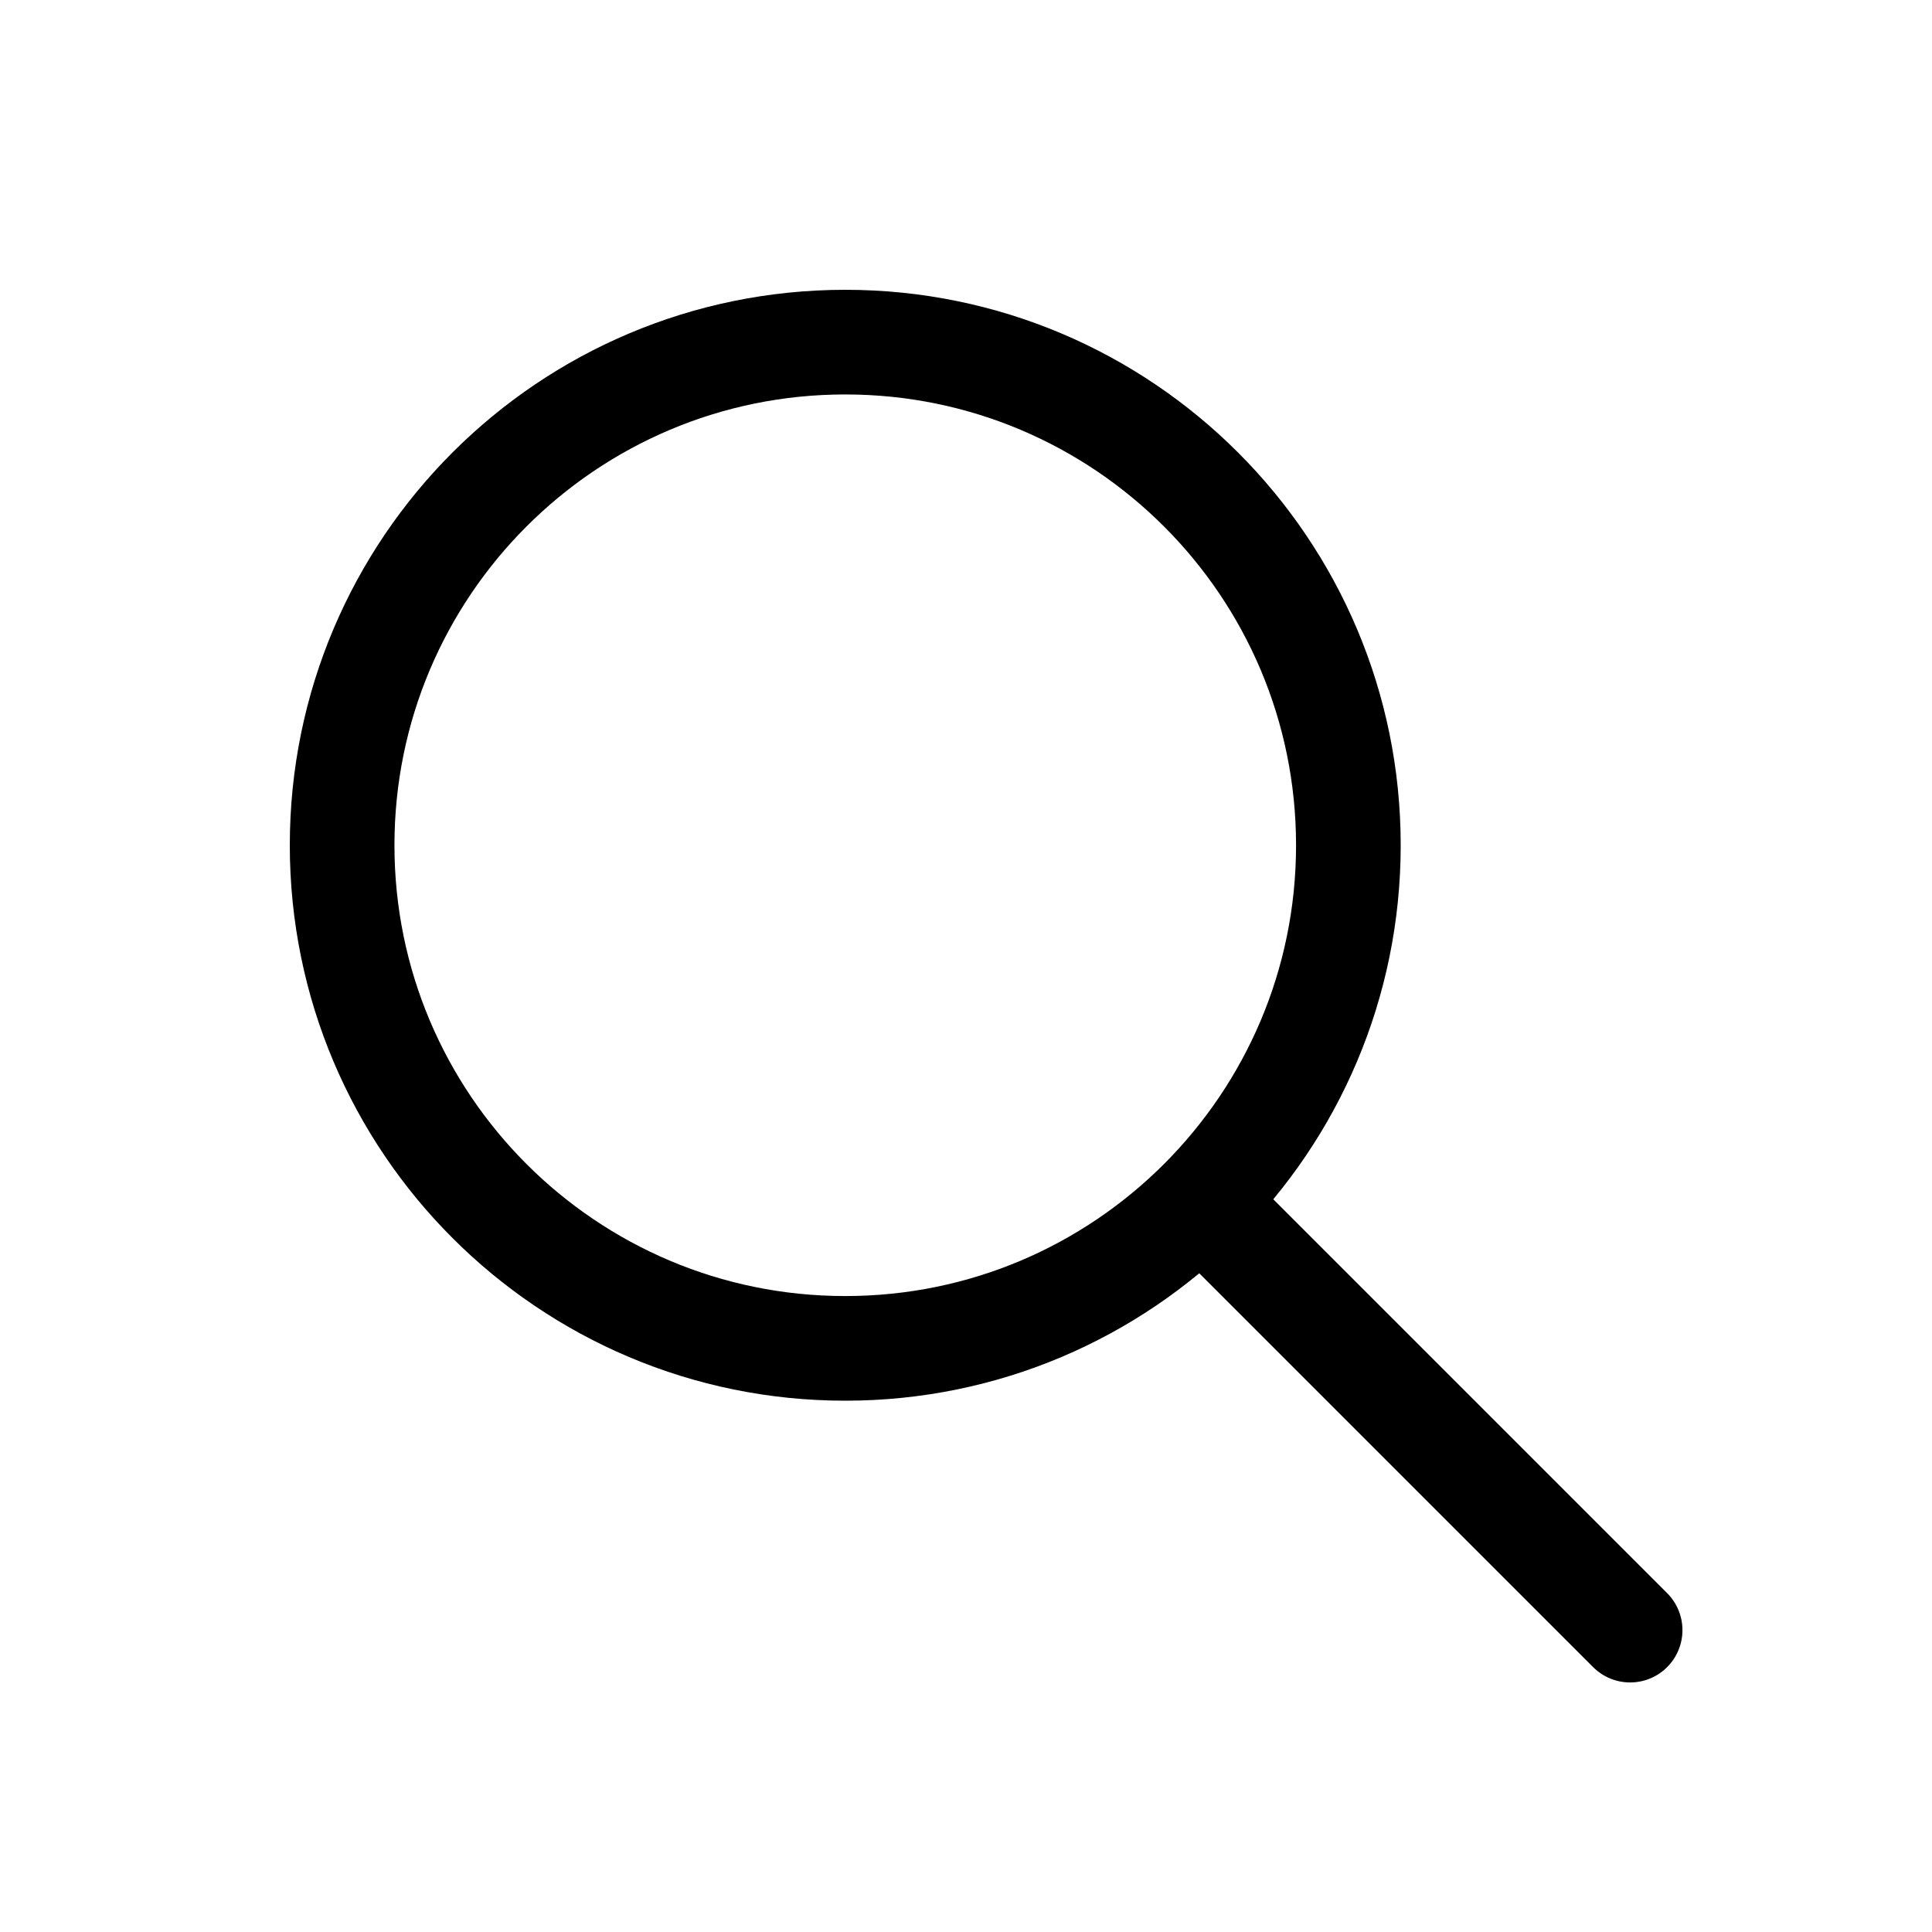
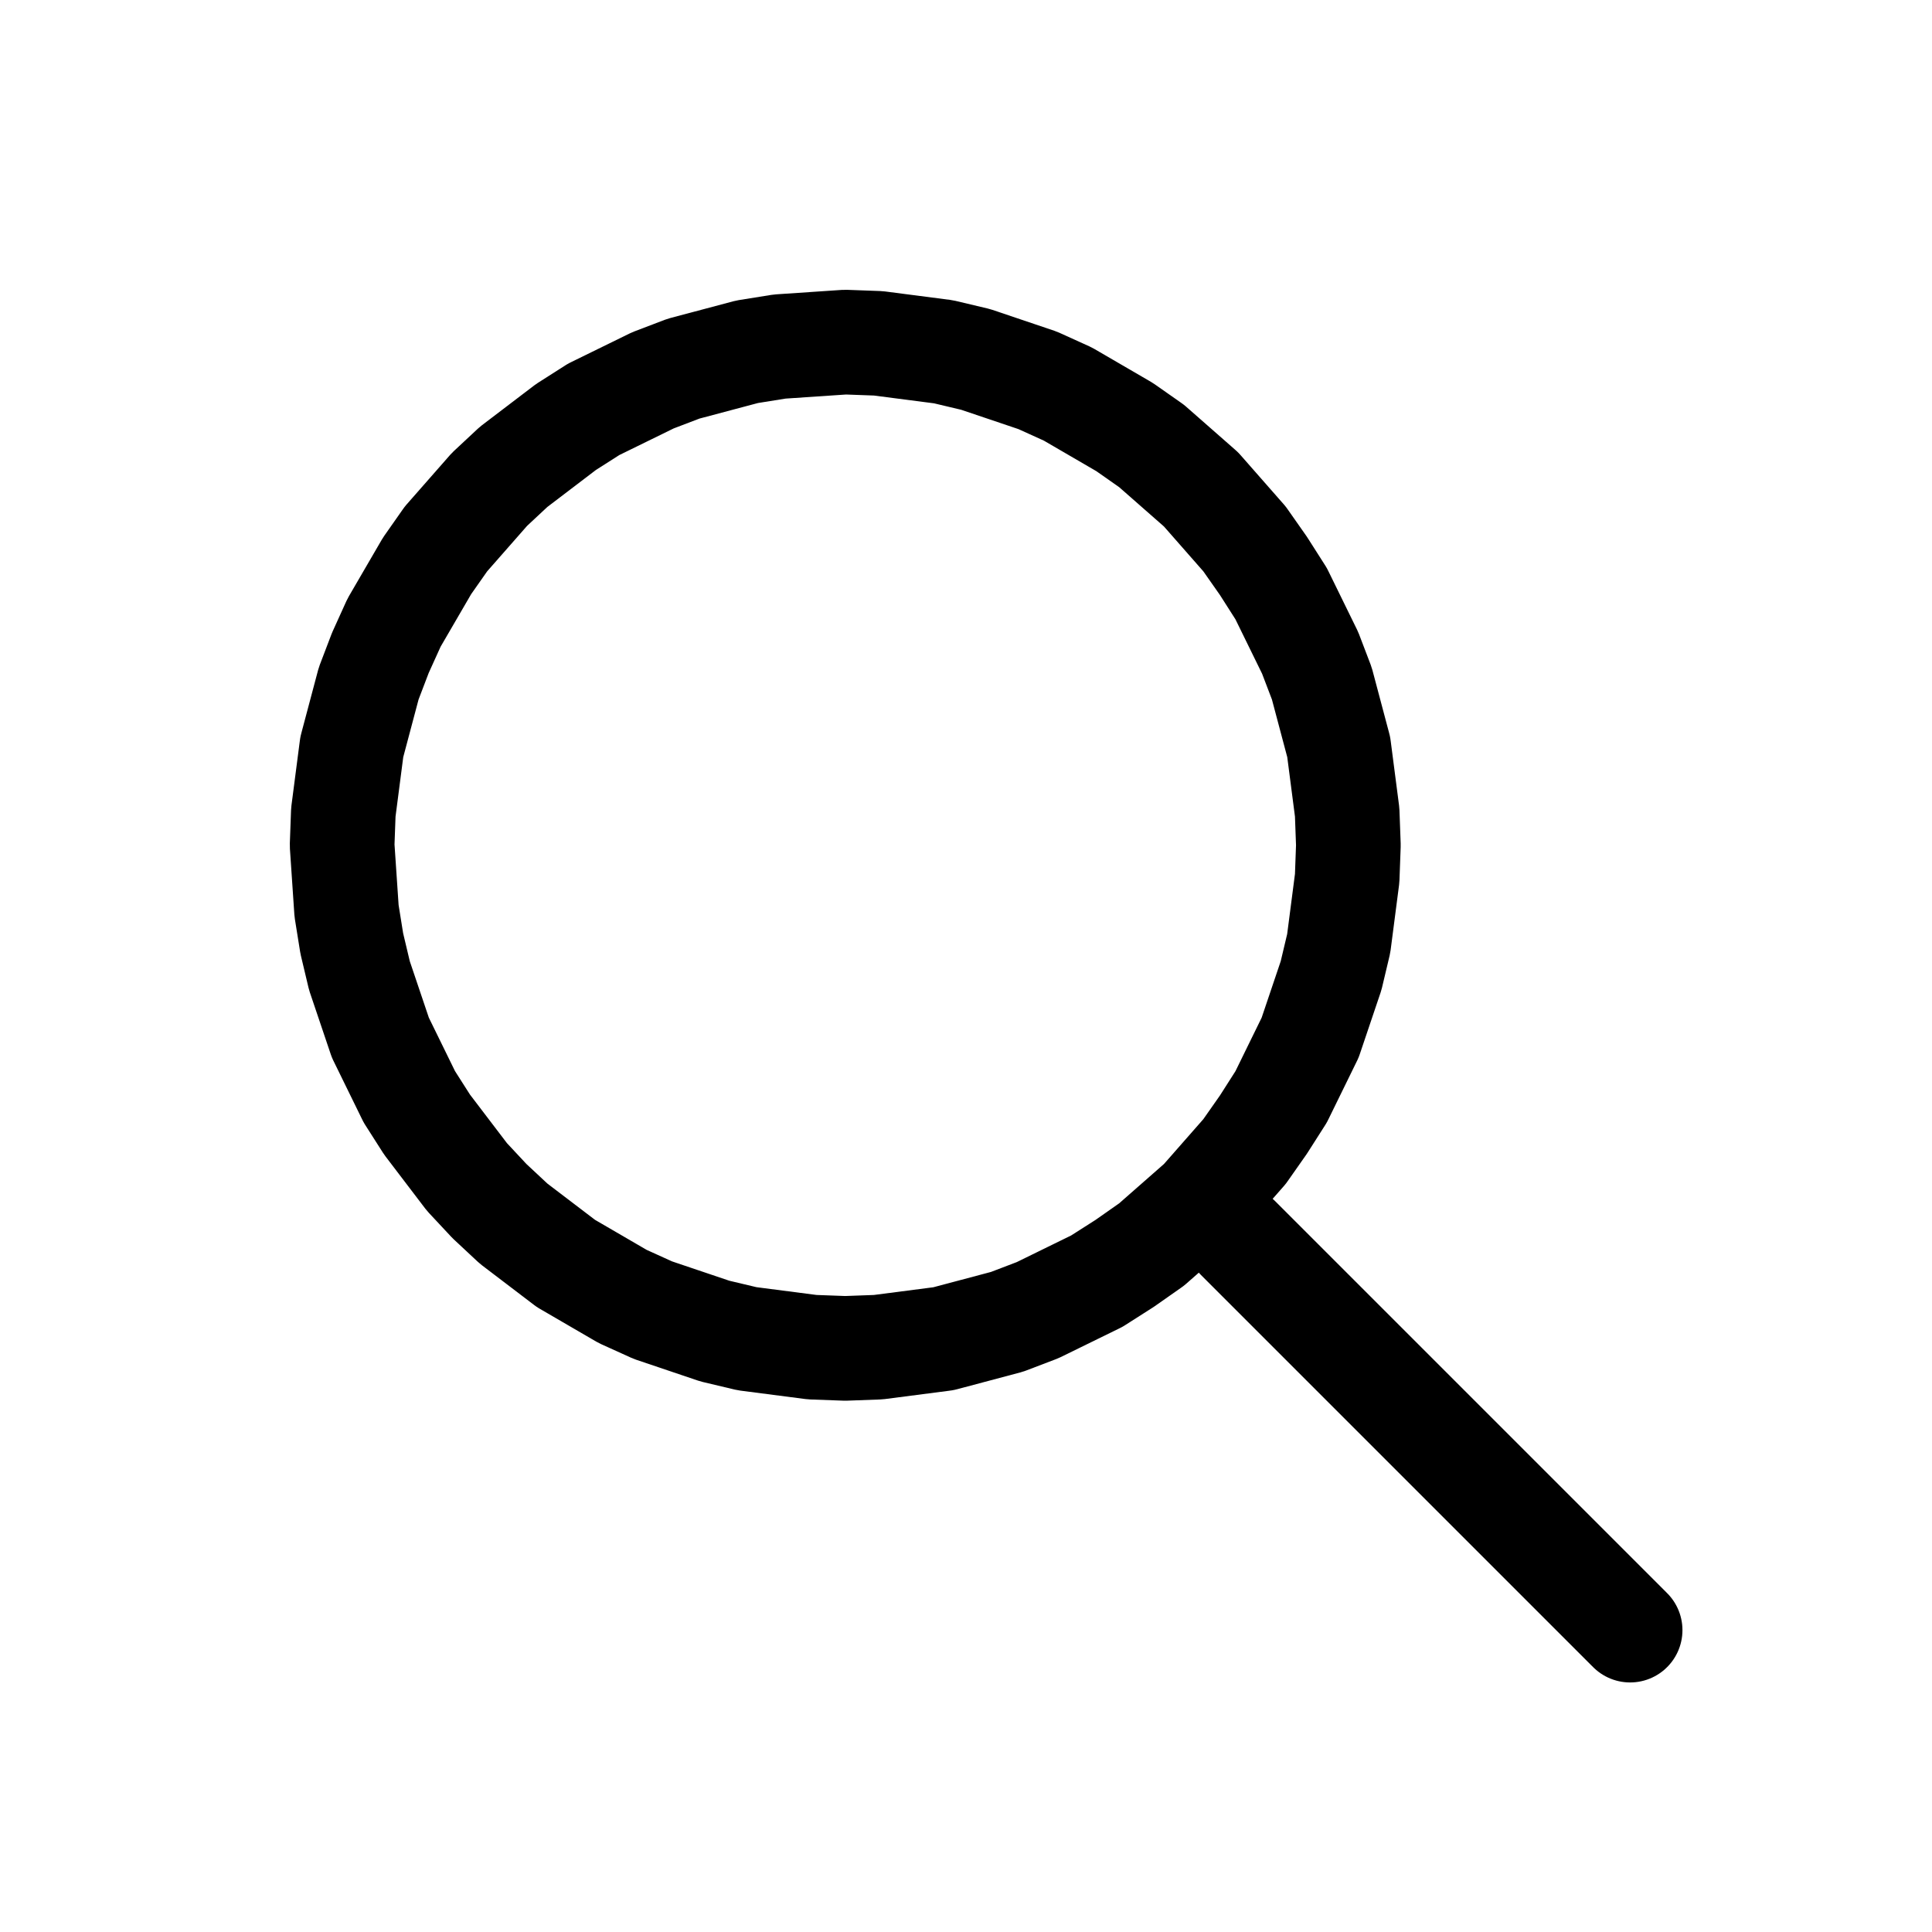
<svg xmlns="http://www.w3.org/2000/svg" viewBox="0 0 48 48" fill="none" stroke="currentColor" stroke-linejoin="round" aria-hidden="true">
-   <circle cx="21" cy="21" r="12.5" stroke-width="2.6" />
-   <path d="M30.2 30.2L40.5 40.5" stroke-width="2.6" stroke-linecap="round" />
+   <path d="M30.76 30.76L40.5 40.5M33.5 21L33.47 20.18 33.26 18.56 32.84 16.98 32.55 16.22 31.83 14.75 31.39 14.06 30.92 13.39 29.84 12.16 28.61 11.08 27.94 10.61 26.53 9.79 25.78 9.45 24.24 8.93 23.44 8.74 21.82 8.53 21 8.5 19.37 8.61 18.56 8.74 16.98 9.16 16.22 9.45 14.75 10.17 14.06 10.61 12.76 11.6 12.16 12.16 11.08 13.39 10.61 14.06 9.79 15.47 9.45 16.22 9.16 16.98 8.74 18.56 8.53 20.18 8.5 21 8.61 22.63 8.74 23.44 8.93 24.24 9.45 25.78 10.17 27.25 10.61 27.94 11.6 29.24 12.16 29.84 12.76 30.4 14.06 31.39 15.47 32.21 16.22 32.55 17.76 33.07 18.56 33.26 20.18 33.47 21 33.5 21.82 33.47 23.44 33.26 25.02 32.84 25.78 32.55 27.25 31.83 27.94 31.39 28.61 30.92 29.84 29.84 30.92 28.61 31.39 27.94 31.83 27.25 32.55 25.78 33.07 24.24 33.26 23.44 33.47 21.82Z" stroke-width="2.6" stroke-linecap="round" />
</svg>
